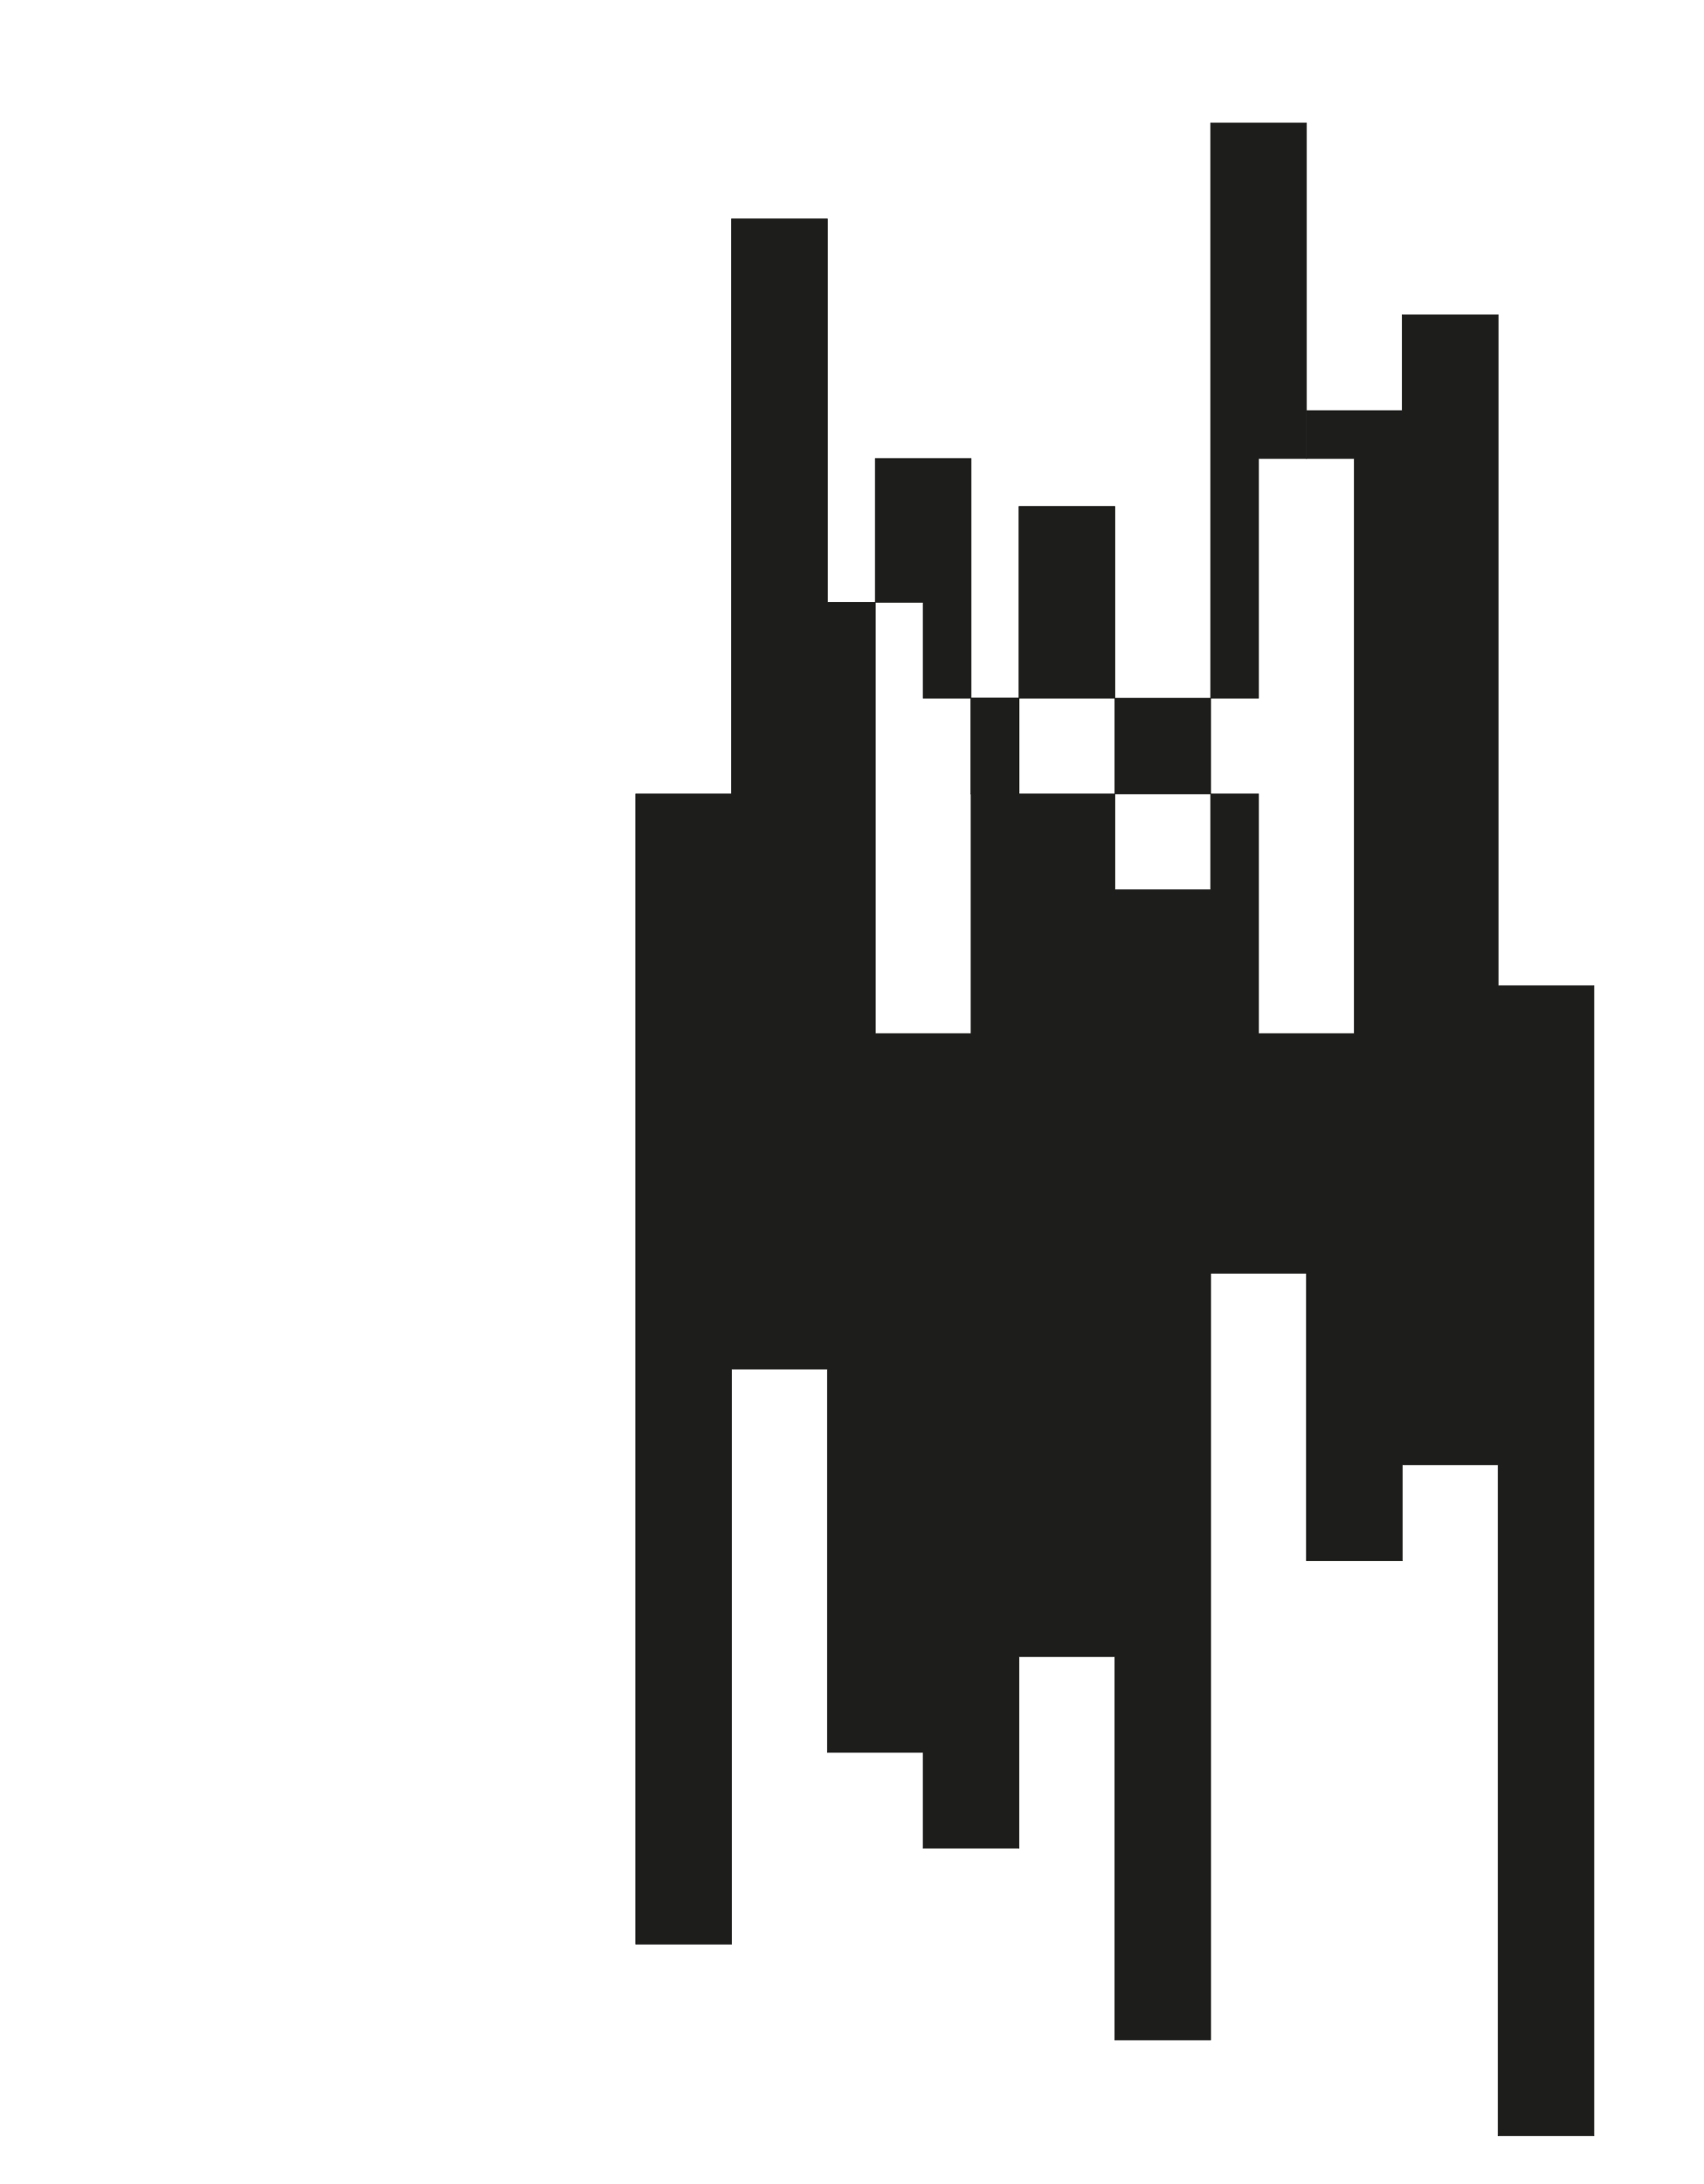
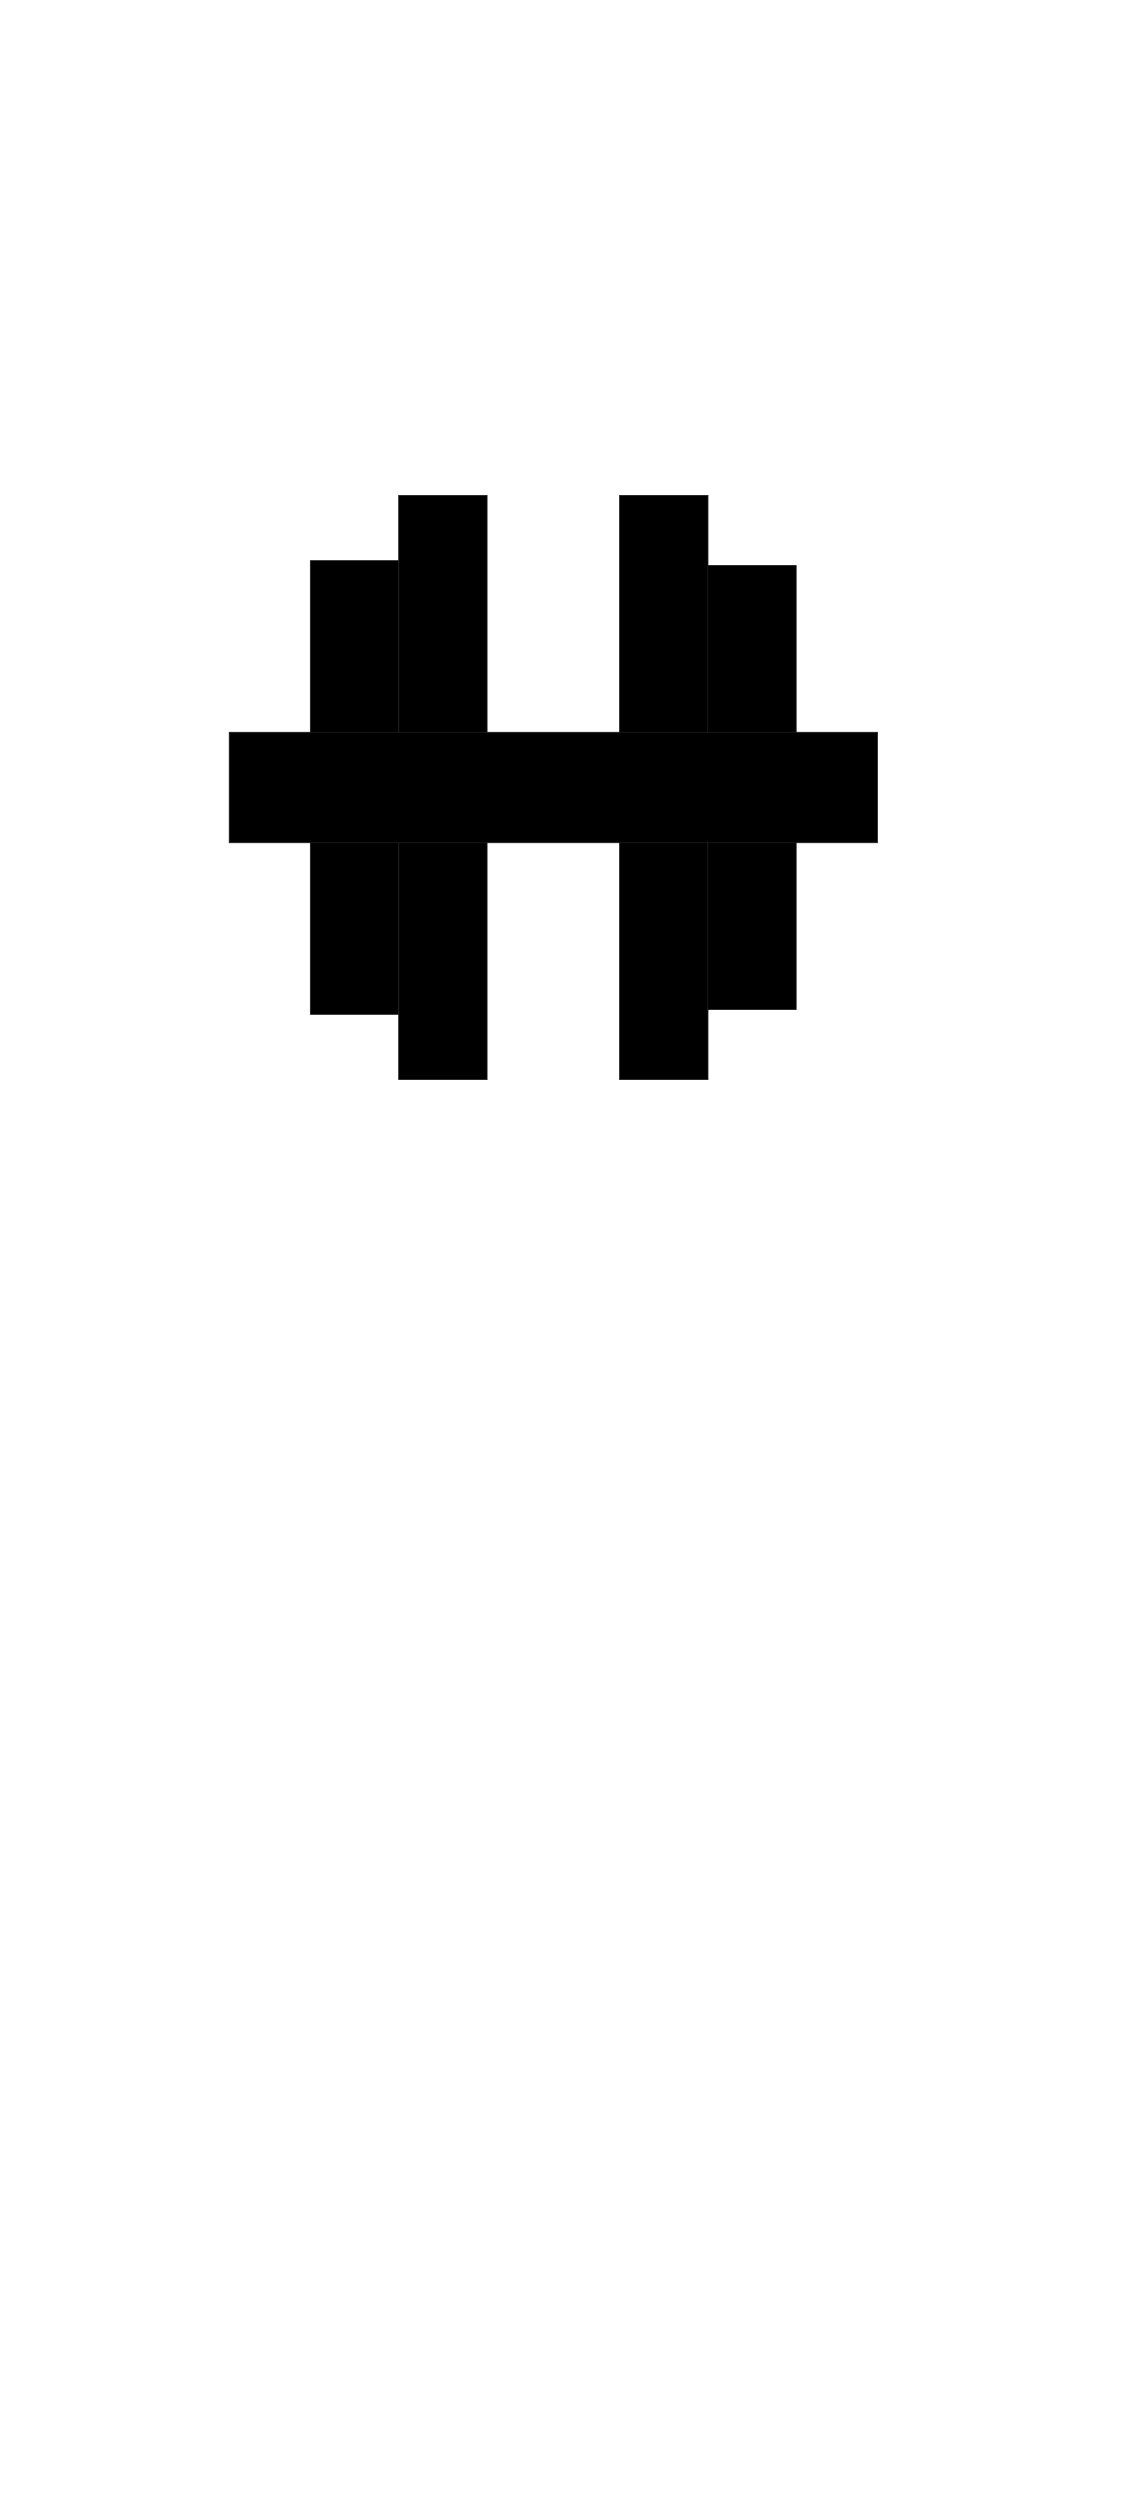
- <svg xmlns="http://www.w3.org/2000/svg" id="Ebene_5" data-name="Ebene 5" viewBox="0 0 2519.31 3229.77">
+ <svg xmlns="http://www.w3.org/2000/svg" id="Ebene_7" data-name="Ebene 7" viewBox="0 0 1460.92 3207.82">
  <defs>
    <style>
      .cls-1 {
-         fill: #1d1d1b;
        stroke: #1d1d1b;
        stroke-miterlimit: 10;
      }
    </style>
  </defs>
-   <g>
-     <polygon class="cls-1" points="1932.47 182.03 1932.47 678.09 1861.6 678.09 1861.6 1032.42 1790.74 1032.42 1790.74 182.03 1932.47 182.03" />
-     <rect class="cls-1" x="1507.27" y="748.96" width="141.73" height="283.46" />
-     <rect class="cls-1" x="1436.41" y="1032.42" width="70.86" height="141.74" />
-     <polygon class="cls-1" points="2357.67 1457.62 2357.67 3158.41 2215.93 3158.41 2215.93 2166.28 2074.2 2166.28 2074.2 2308.01 1932.47 2308.01 1932.47 1882.82 1790.74 1882.82 1790.74 3016.67 1649 3016.67 1649 2449.75 1507.27 2449.75 1507.27 2733.21 1365.54 2733.21 1365.54 2591.48 1223.81 2591.48 1223.81 2024.55 1082.08 2024.55 1082.08 2874.94 940.34 2874.94 940.34 1174.16 1082.08 1174.16 1082.08 323.76 1223.81 323.76 1223.81 890.69 1294.67 890.69 1294.67 1528.49 1436.41 1528.49 1436.41 1174.16 1649 1174.16 1649 1315.89 1790.74 1315.89 1790.74 1174.16 1861.6 1174.16 1861.6 1528.49 2003.33 1528.49 2003.33 678.09 1932.47 678.09 1932.47 607.23 2074.2 607.23 2074.2 465.49 2215.93 465.49 2215.93 1457.62 2357.67 1457.62" />
-   </g>
-   <g>
-     <polygon class="cls-1" points="1436.41 678.09 1436.41 1032.42 1365.54 1032.42 1365.54 890.69 1294.67 890.69 1294.67 678.09 1436.41 678.09" />
-     <rect class="cls-1" x="1436.41" y="1032.42" width="70.86" height="141.74" />
-     <rect class="cls-1" x="1649" y="1032.42" width="141.74" height="141.74" />
-   </g>
+   <rect class="cls-1" x="511.59" y="635.67" width="113.39" height="749.6" />
+   <rect class="cls-1" x="398.2" y="719.41" width="113.39" height="582.11" />
+   <rect class="cls-1" x="795.05" y="635.67" width="113.39" height="749.6" transform="translate(1703.49 2020.93) rotate(-180)" />
+   <rect class="cls-1" x="908.19" y="725.54" width="113.39" height="569.85" transform="translate(1929.77 2020.93) rotate(-180)" />
+   <rect class="cls-1" x="639.15" y="594.56" width="141.73" height="831.81" transform="translate(-300.45 1720.48) rotate(-90)" />
</svg>
